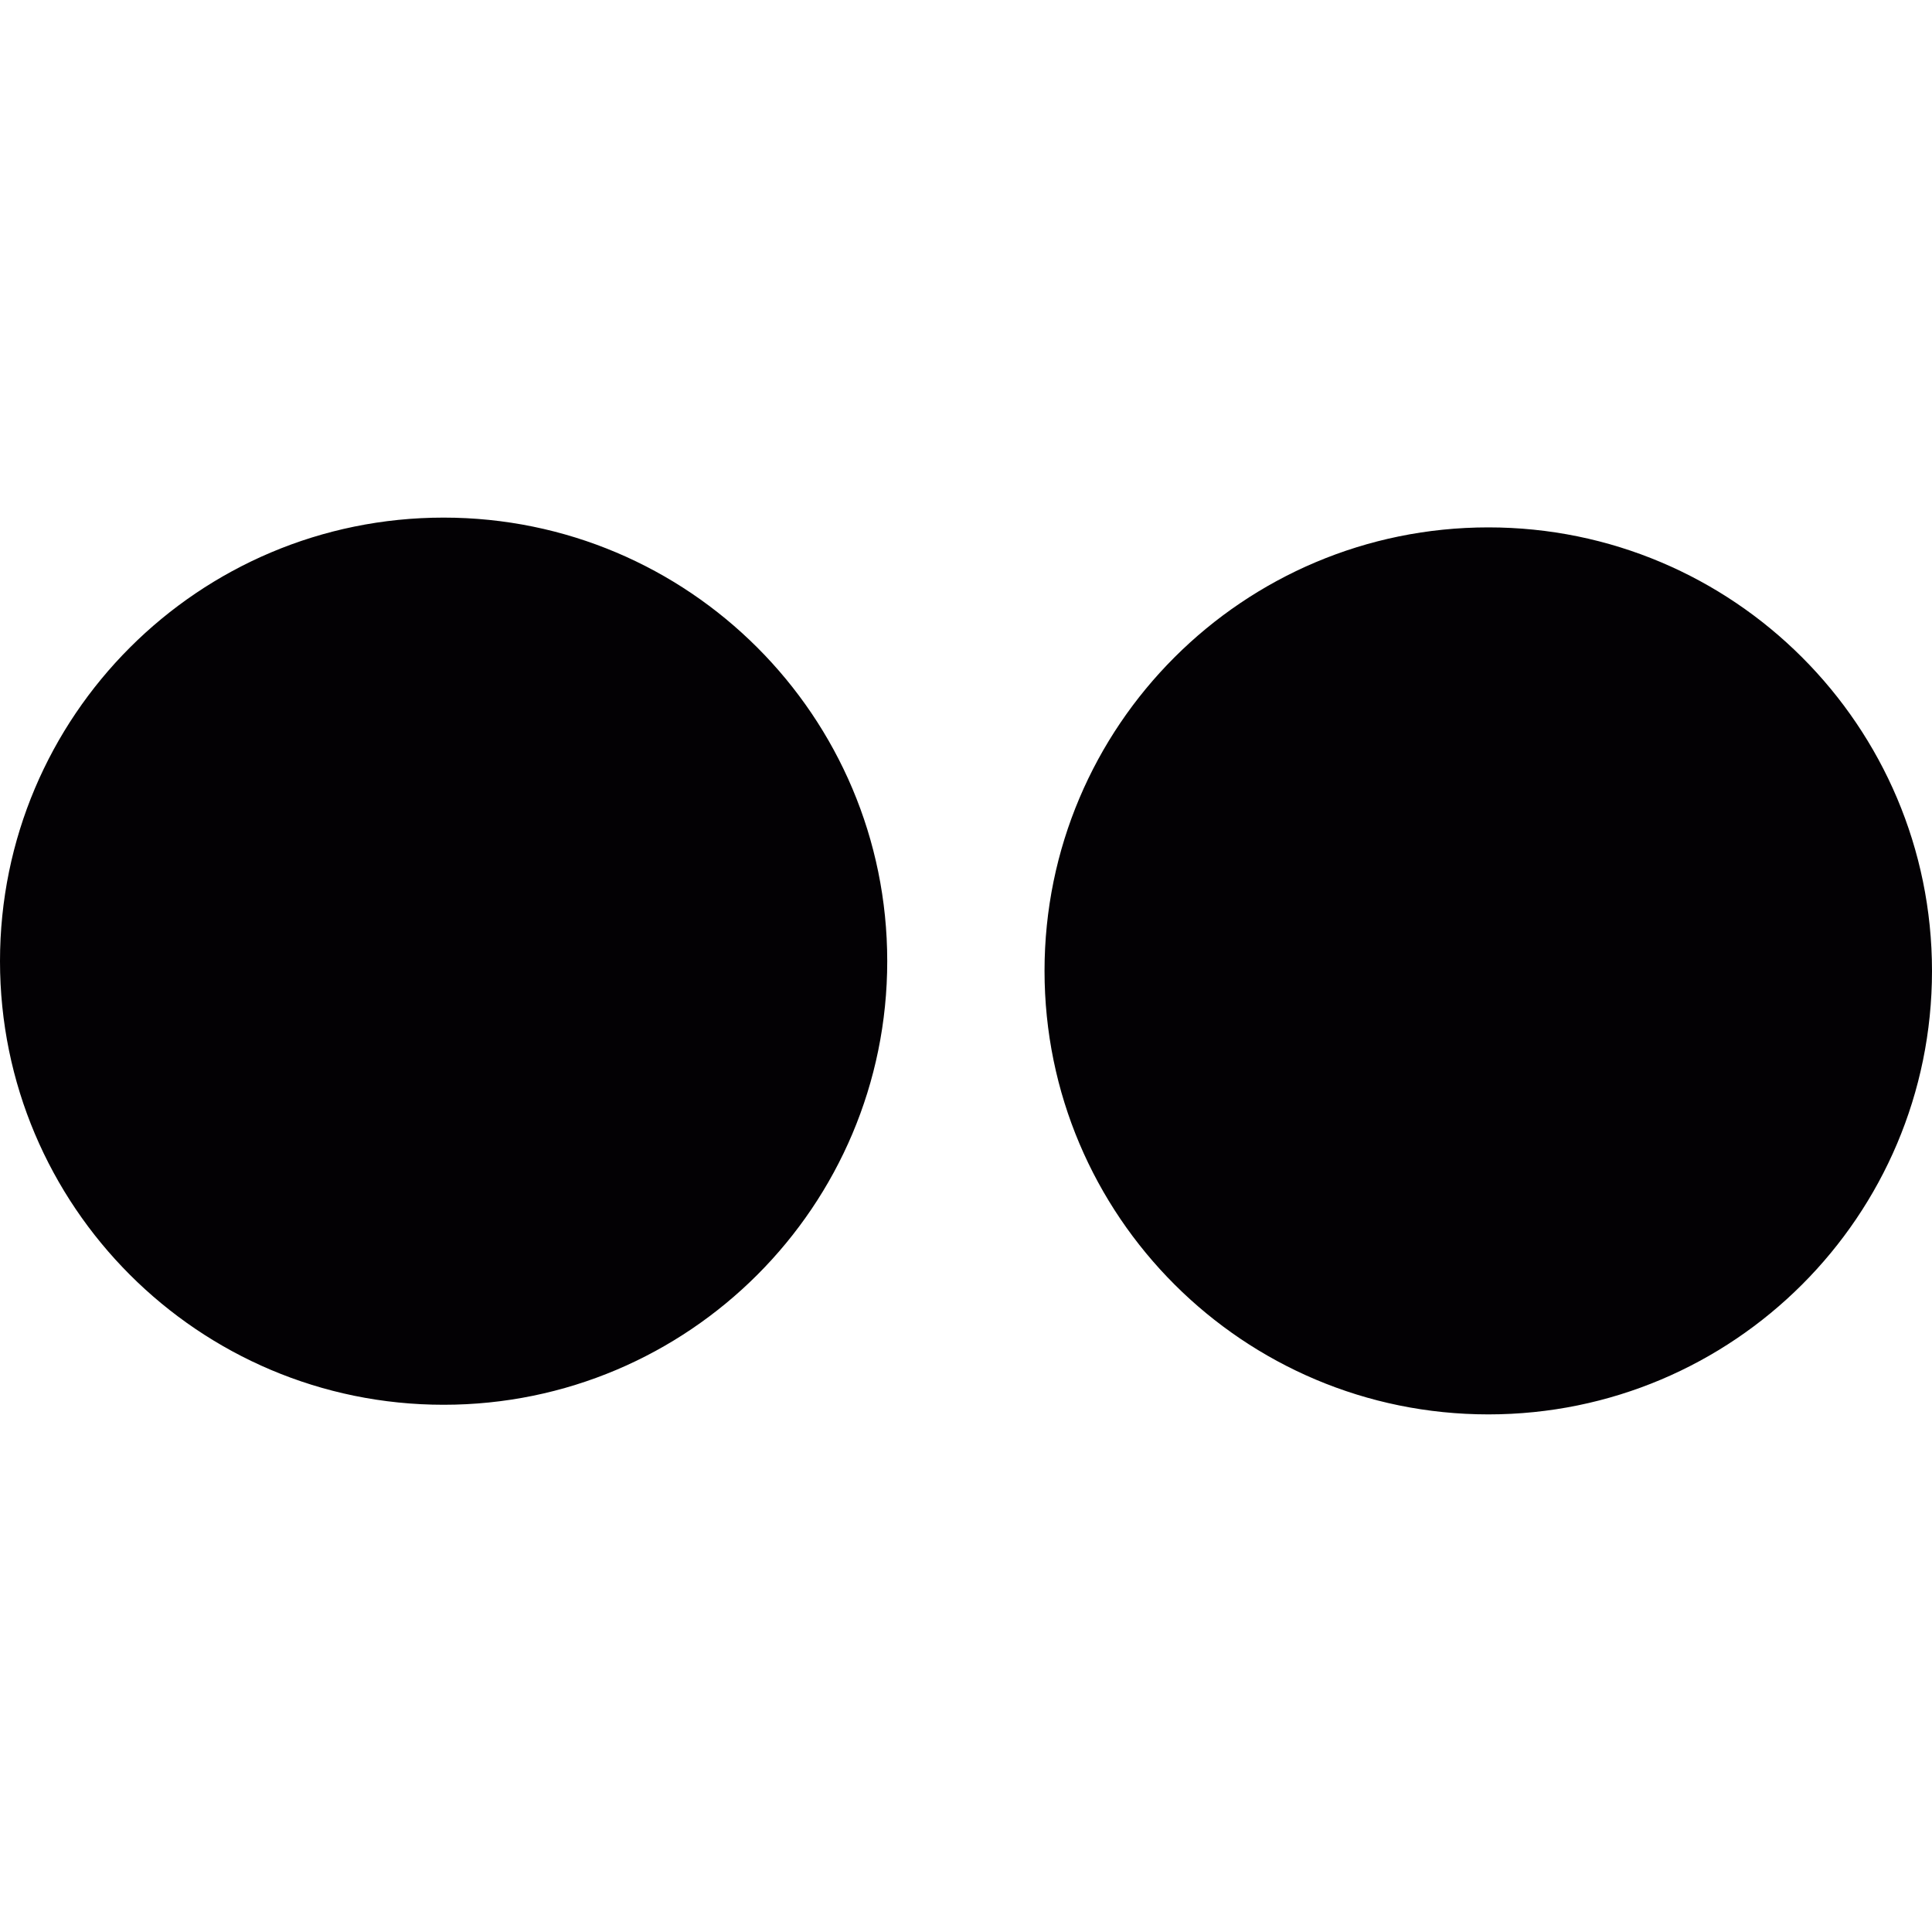
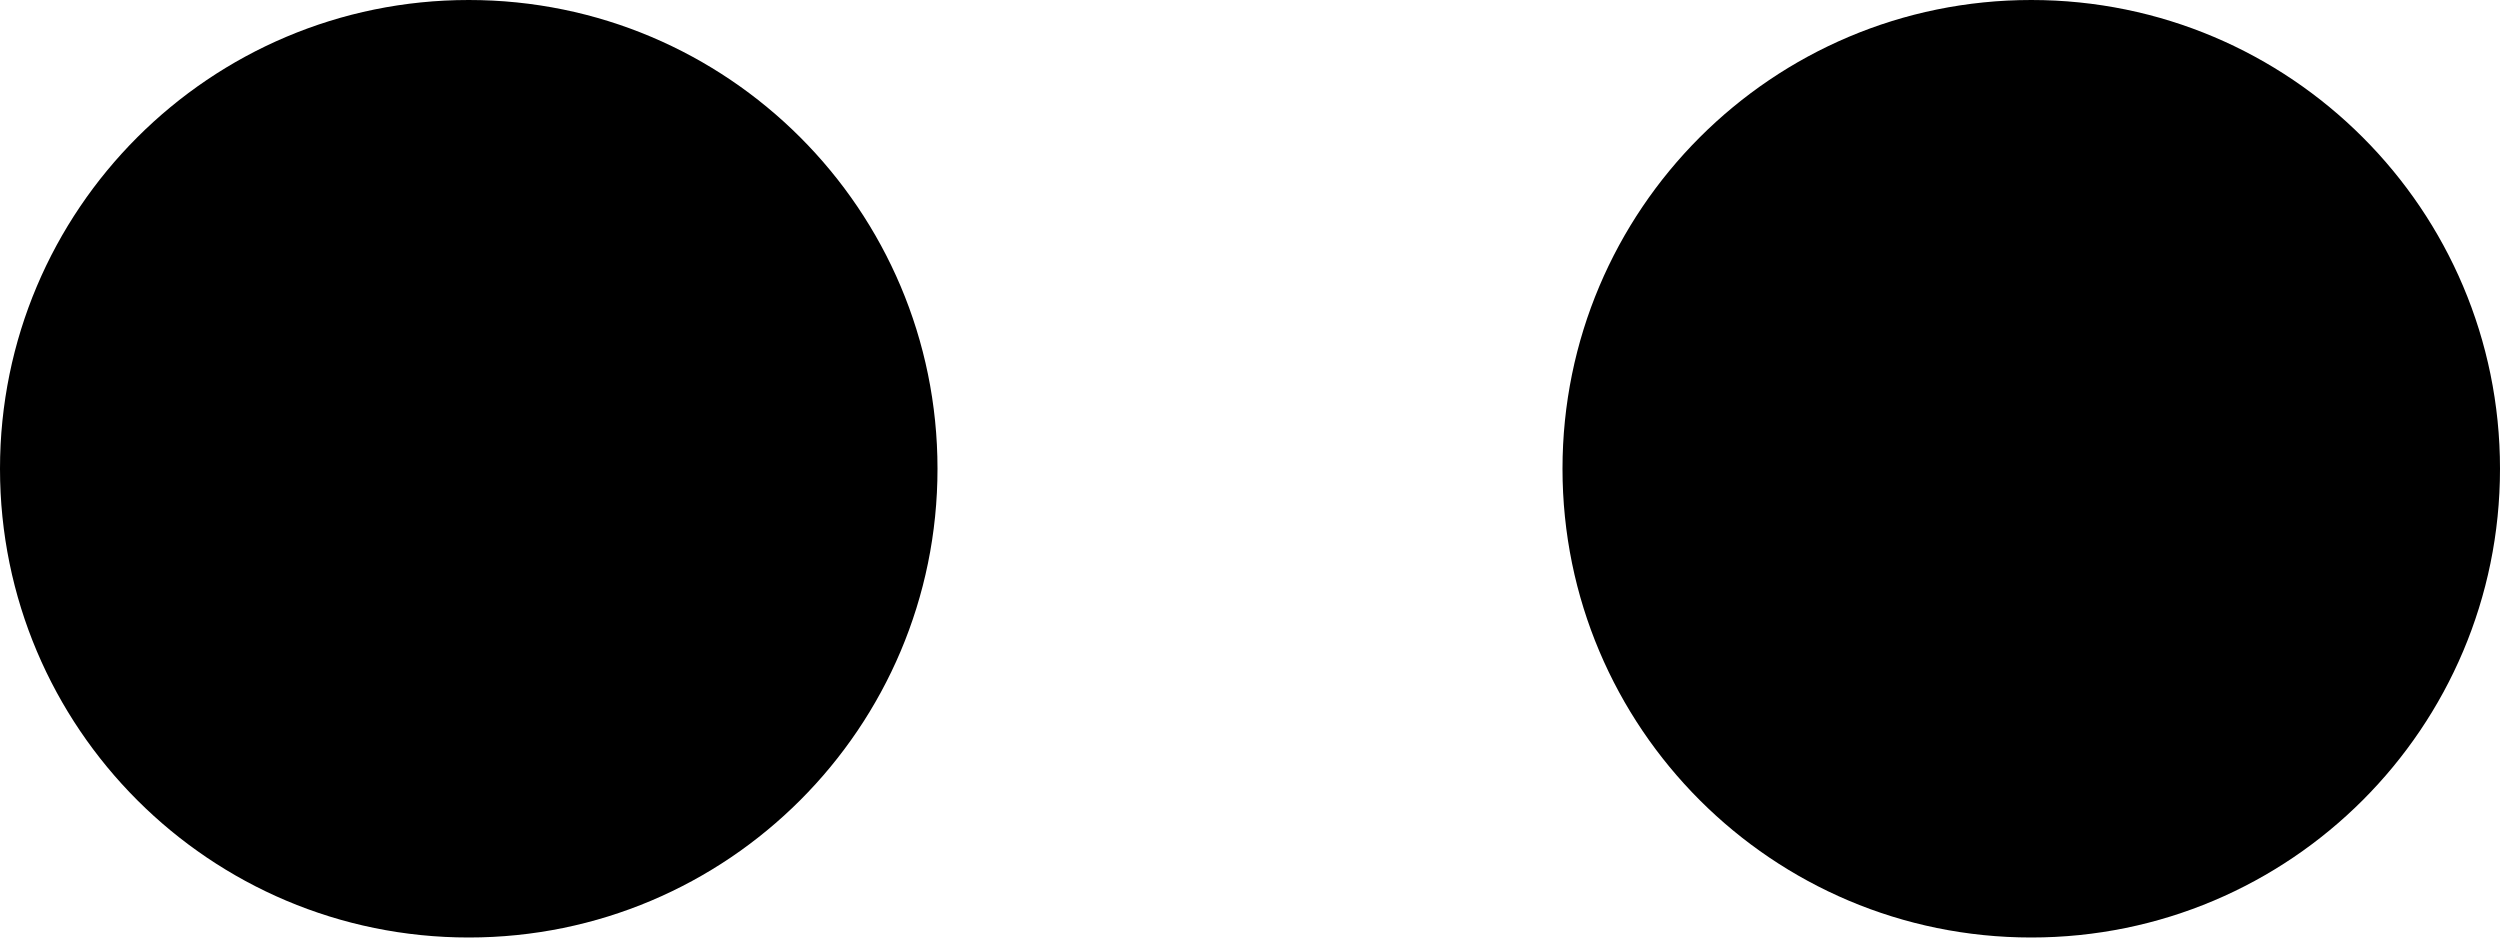
- <svg xmlns="http://www.w3.org/2000/svg" version="1.1" id="Capa_1" x="0px" y="0px" viewBox="0 0 25.094 25.094" style="enable-background:new 0 0 25.094 25.094;" xml:space="preserve">
-   <g>
-     <path style="fill:#030104;" d="M11.524,12.484c0,3.182-2.58,5.762-5.762,5.762S0,15.666,0,12.484s2.58-5.761,5.762-5.761   C8.944,6.723,11.524,9.303,11.524,12.484z M19.332,6.85c-3.182,0-5.765,2.577-5.765,5.76c0,3.185,2.584,5.761,5.765,5.761   c3.182,0,5.762-2.576,5.762-5.761C25.093,9.427,22.512,6.85,19.332,6.85z" />
+ <svg xmlns="http://www.w3.org/2000/svg" width="32" height="12" viewBox="0 0 32 12">
+   <g id="Group_47" data-name="Group 47" transform="translate(-224 -558)">
+     <g id="Group_46" data-name="Group 46">
+       <circle id="Ellipse_5" data-name="Ellipse 5" cx="6" cy="6" r="6" transform="translate(224 558)" />
+       <circle id="Ellipse_6" data-name="Ellipse 6" cx="6" cy="6" r="6" transform="translate(244 558)" />
+     </g>
  </g>
-   <g>
- </g>
-   <g>
- </g>
-   <g>
- </g>
-   <g>
- </g>
-   <g>
- </g>
-   <g>
- </g>
-   <g>
- </g>
-   <g>
- </g>
-   <g>
- </g>
-   <g>
- </g>
-   <g>
- </g>
-   <g>
- </g>
-   <g>
- </g>
-   <g>
- </g>
-   <g>
- </g>
</svg>
